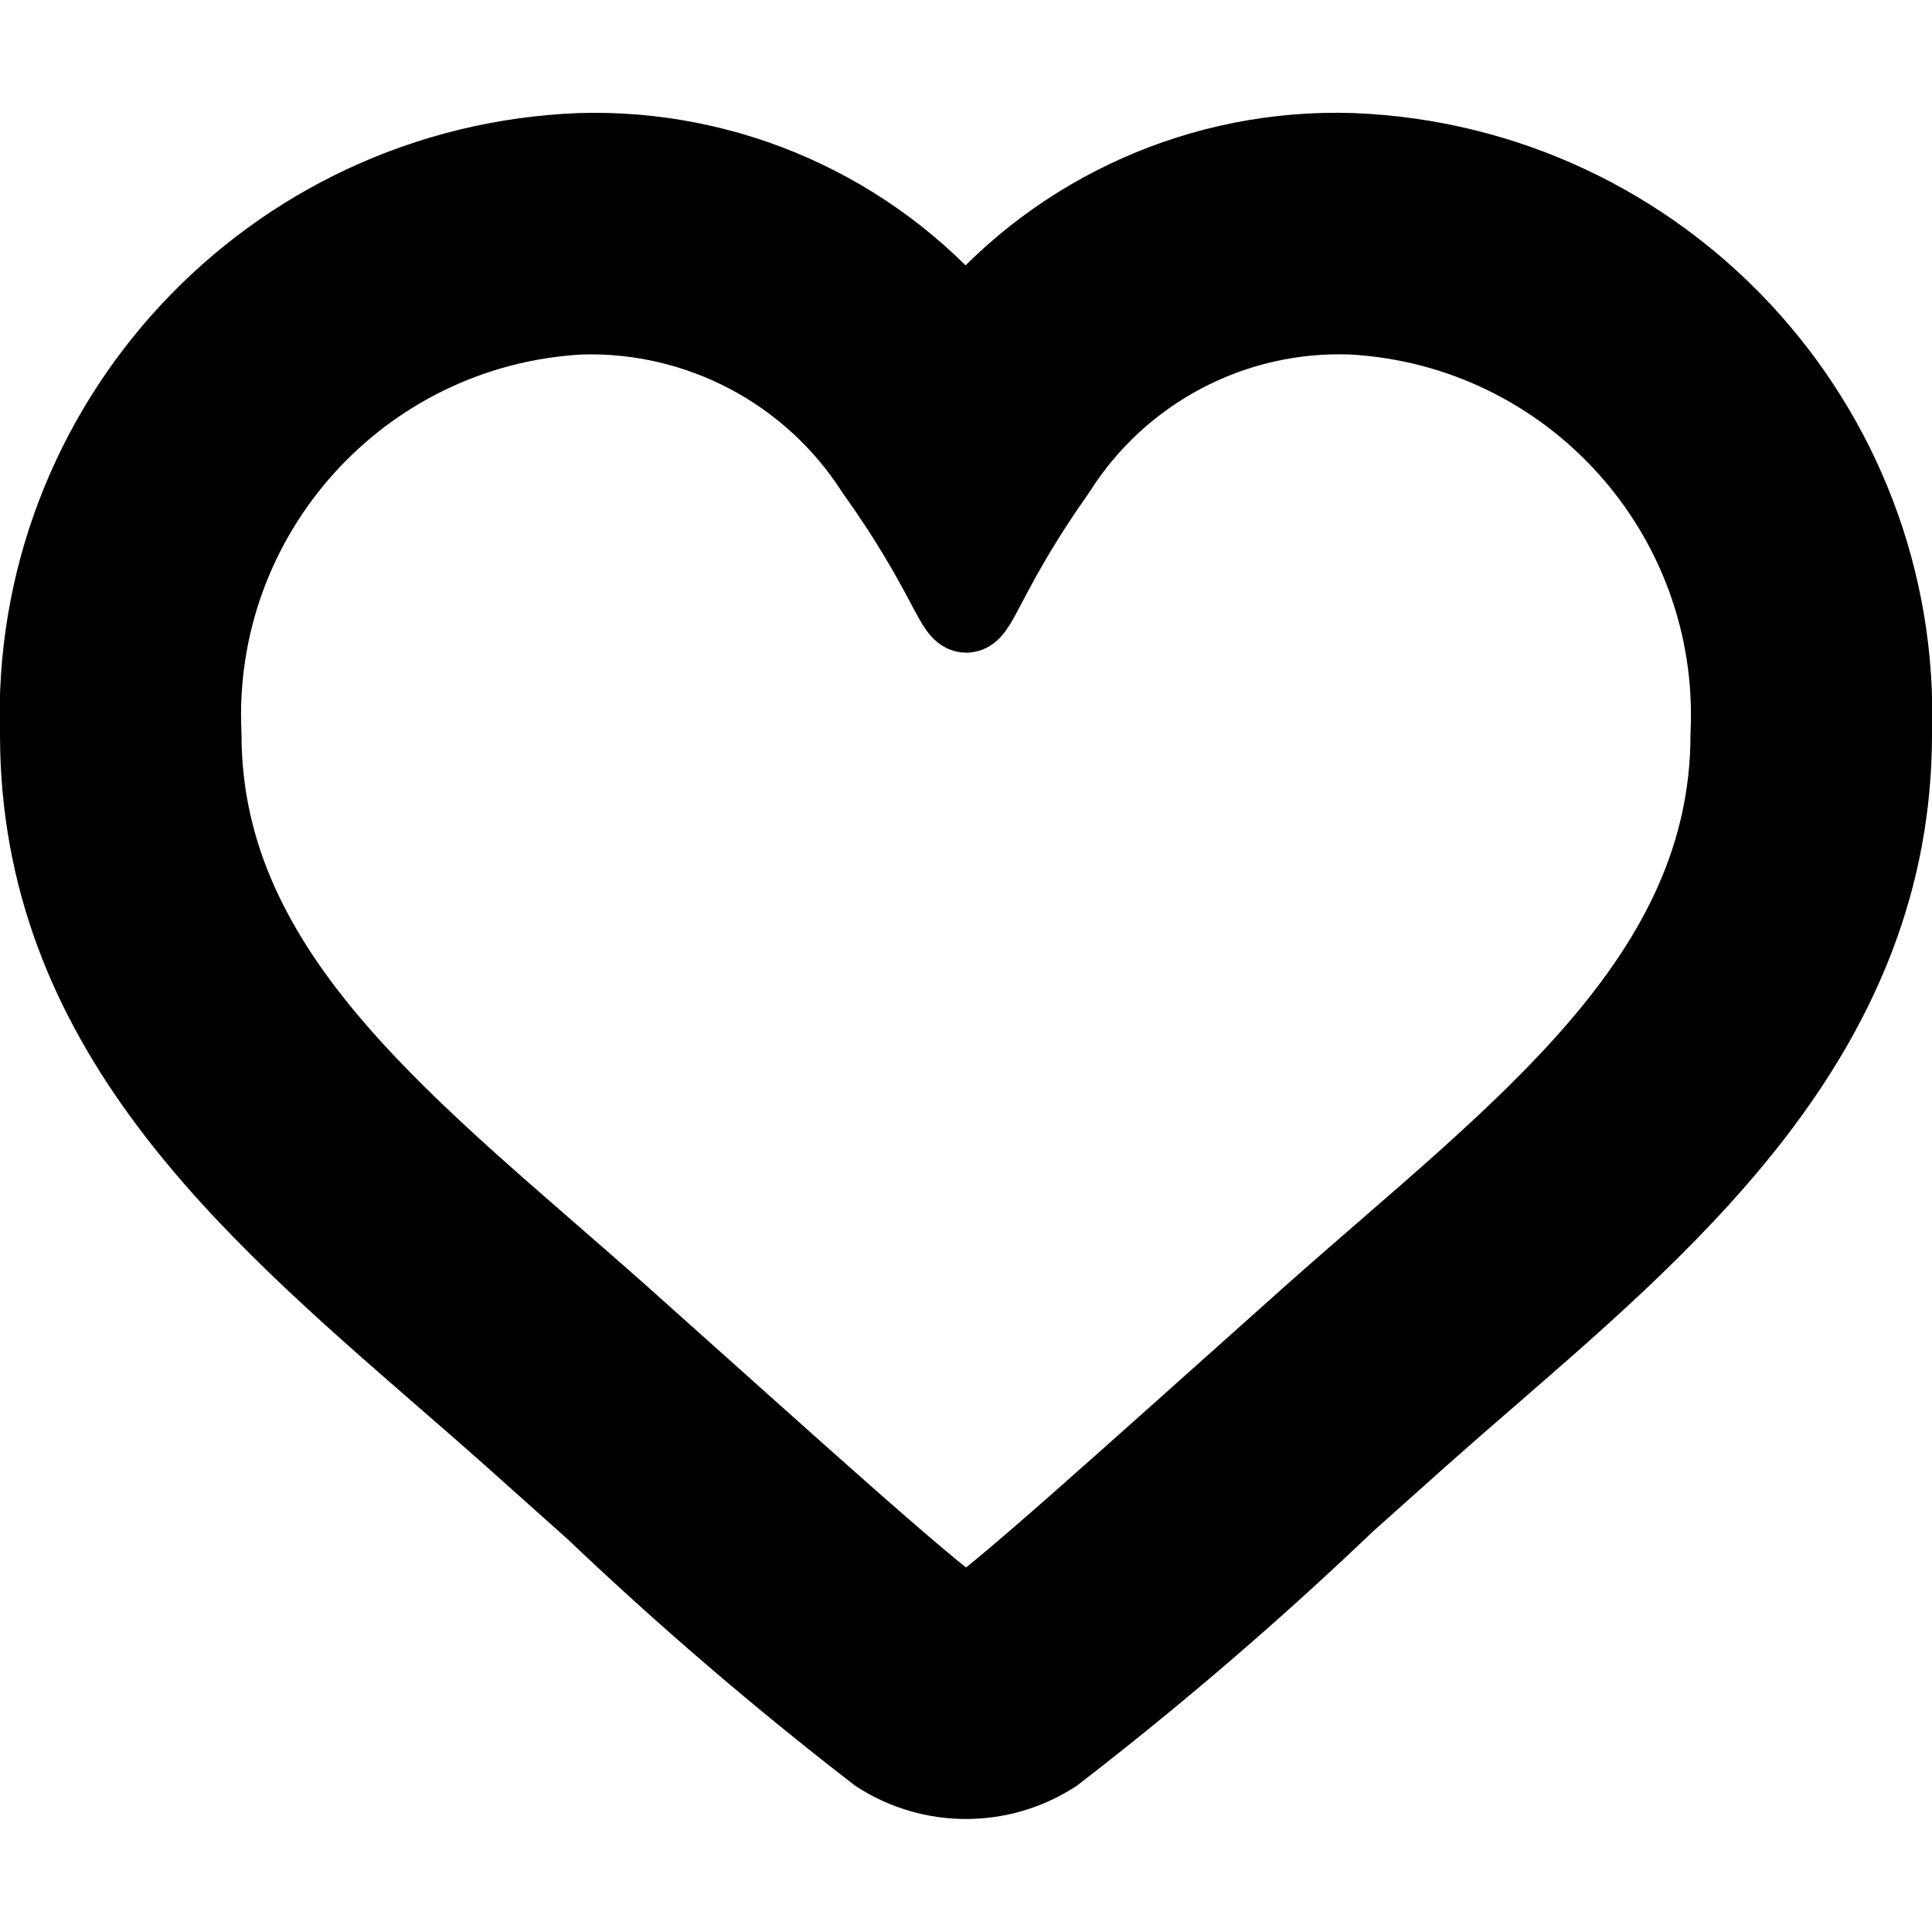
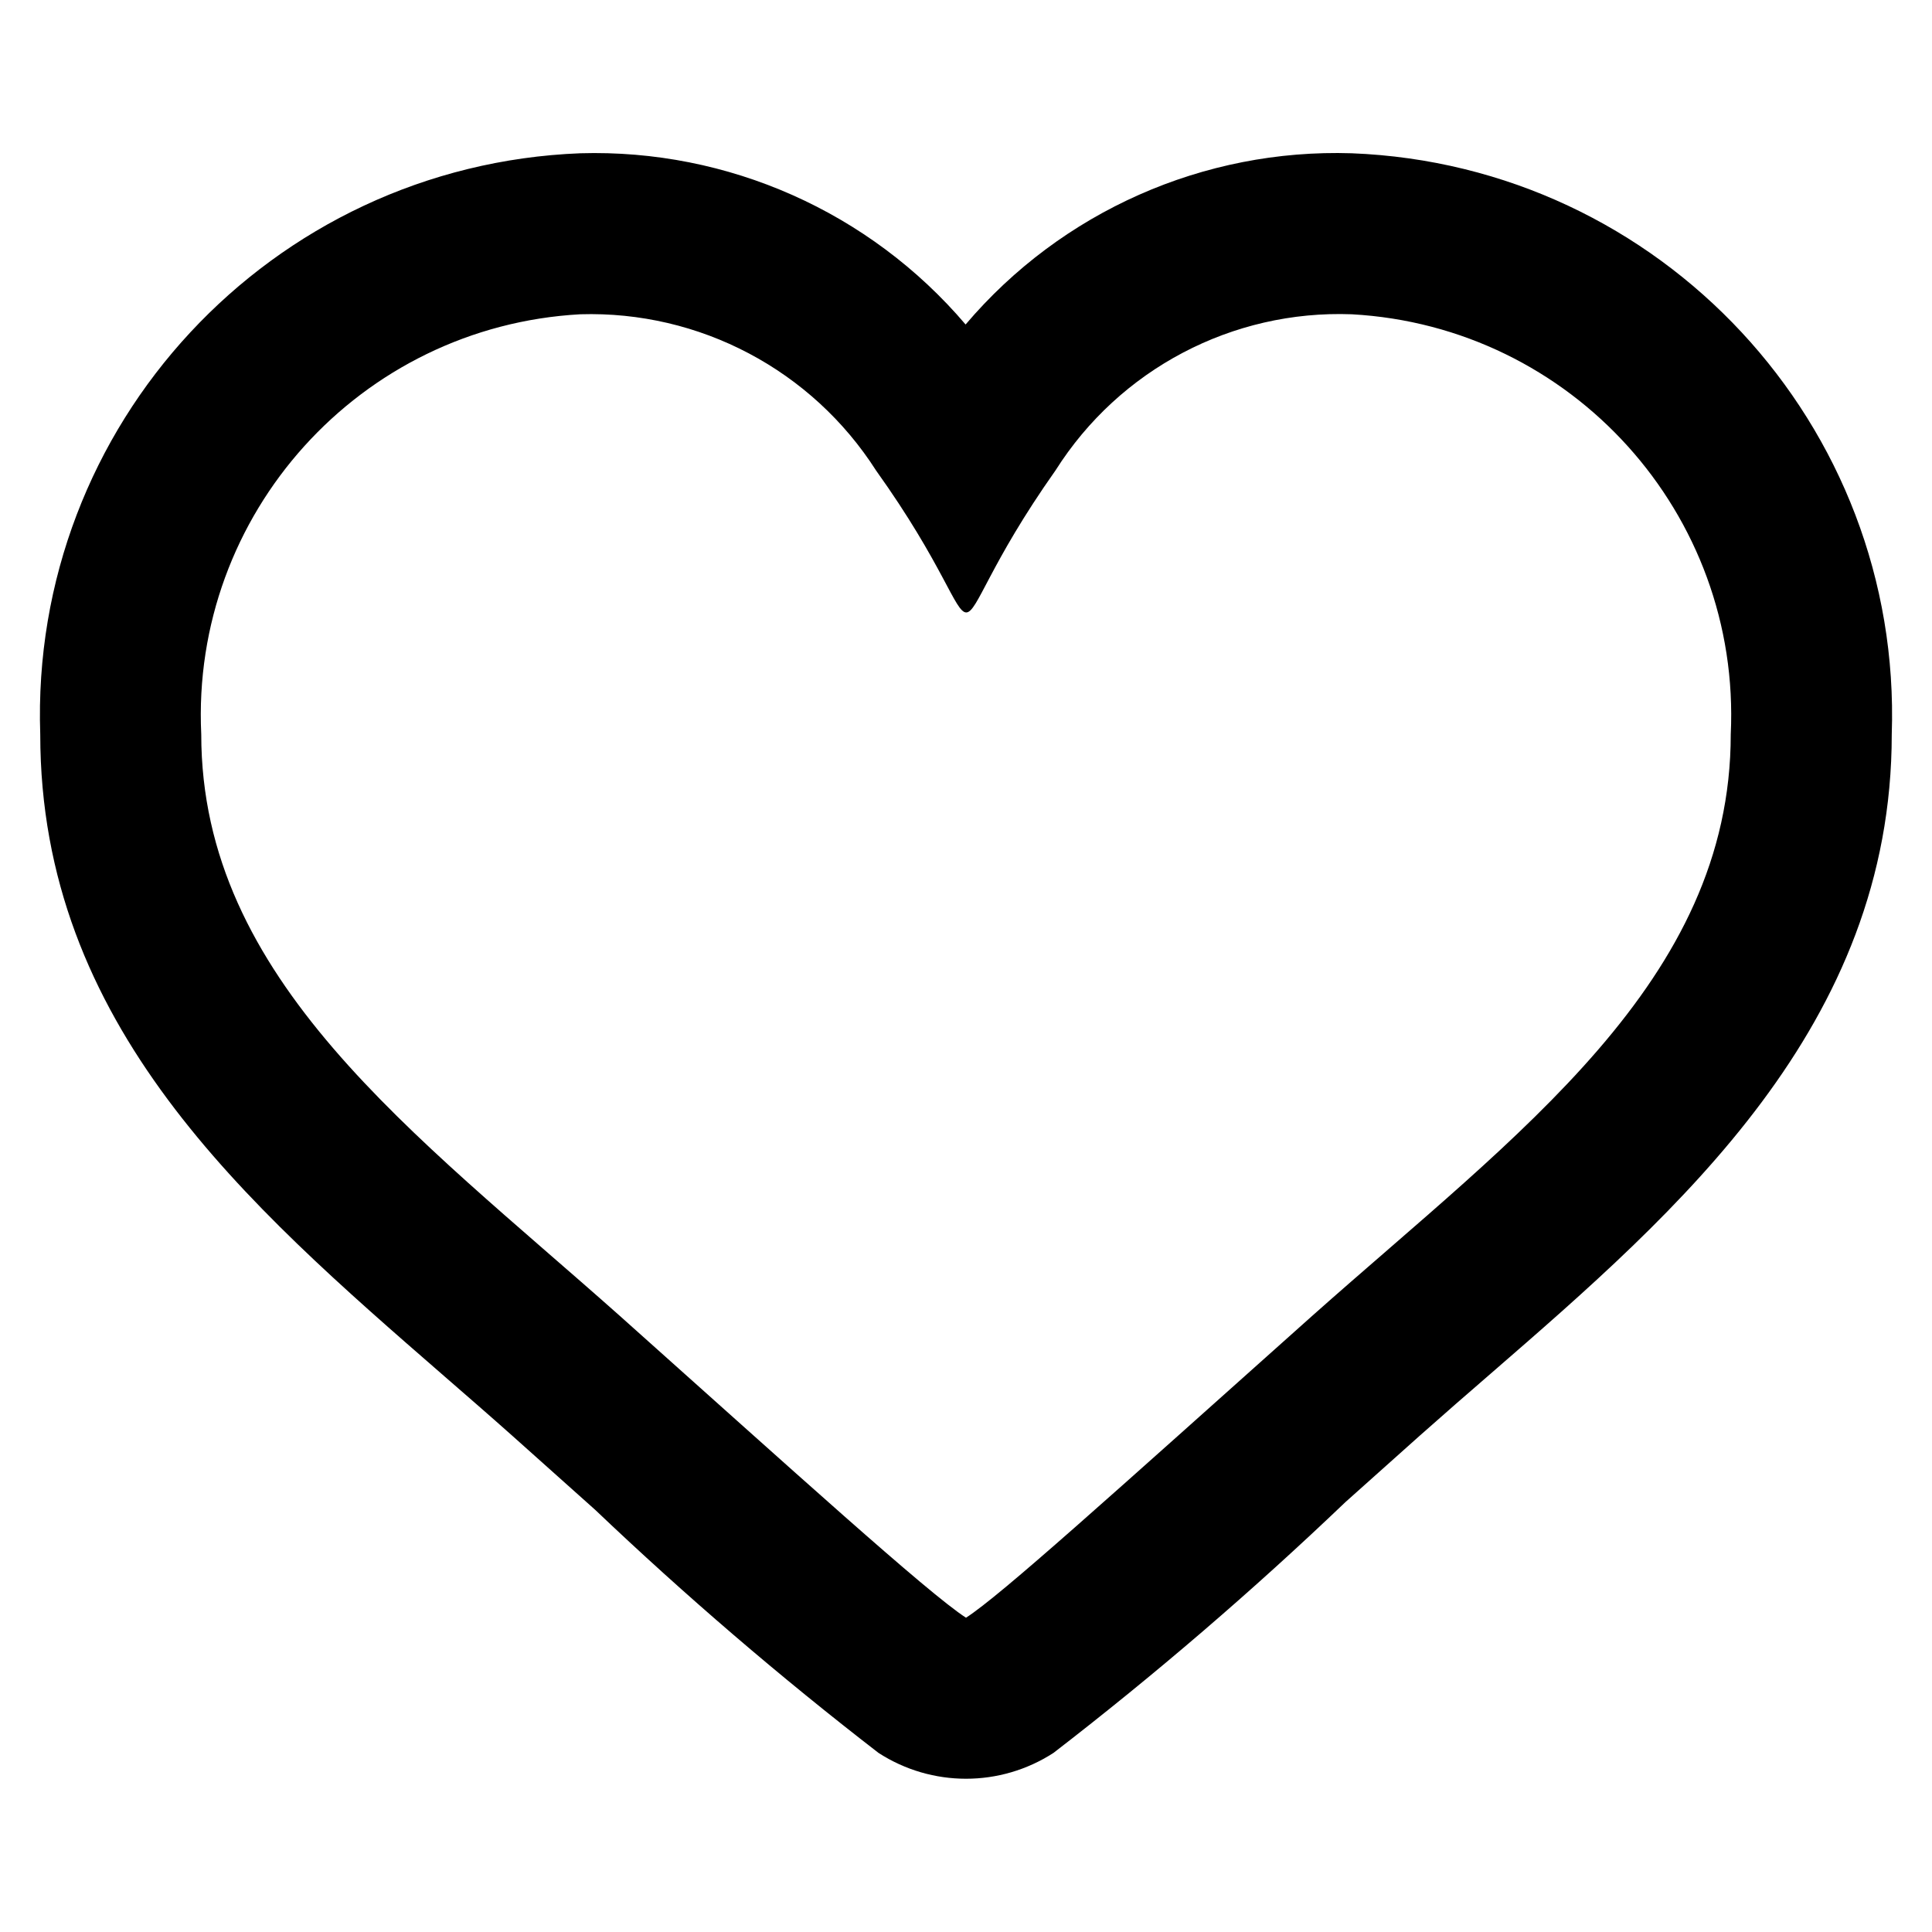
- <svg aria-label="Notifications" stroke="currentColor" fill="currentColor" viewBox="0 0 24 24">
+ <svg aria-label="Notifications" fill="currentColor" viewBox="0 0 24 24">
  <path d="M16.792 3.904A4.989 4.989 0 0 1 21.5 9.122c0 3.072-2.652 4.959-5.197 7.222-2.512 2.243-3.865 3.469-4.303 3.752-.477-.309-2.143-1.823-4.303-3.752C5.141 14.072 2.5 12.167 2.5 9.122a4.989 4.989 0 0 1 4.708-5.218 4.21 4.21 0 0 1 3.675 1.941c.84 1.175.98 1.763 1.12 1.763s.278-.588 1.11-1.766a4.17 4.17 0 0 1 3.679-1.938m0-2a6.04 6.04 0 0 0-4.797 2.127 6.052 6.052 0 0 0-4.787-2.127A6.985 6.985 0 0 0 .5 9.122c0 3.61 2.55 5.827 5.015 7.97.283.246.569.494.853.747l1.027.918a44.998 44.998 0 0 0 3.518 3.018 2 2 0 0 0 2.174 0 45.263 45.263 0 0 0 3.626-3.115l.922-.824c.293-.26.59-.519.885-.774 2.334-2.025 4.98-4.32 4.98-7.94a6.985 6.985 0 0 0-6.708-7.218Z" />
</svg>
